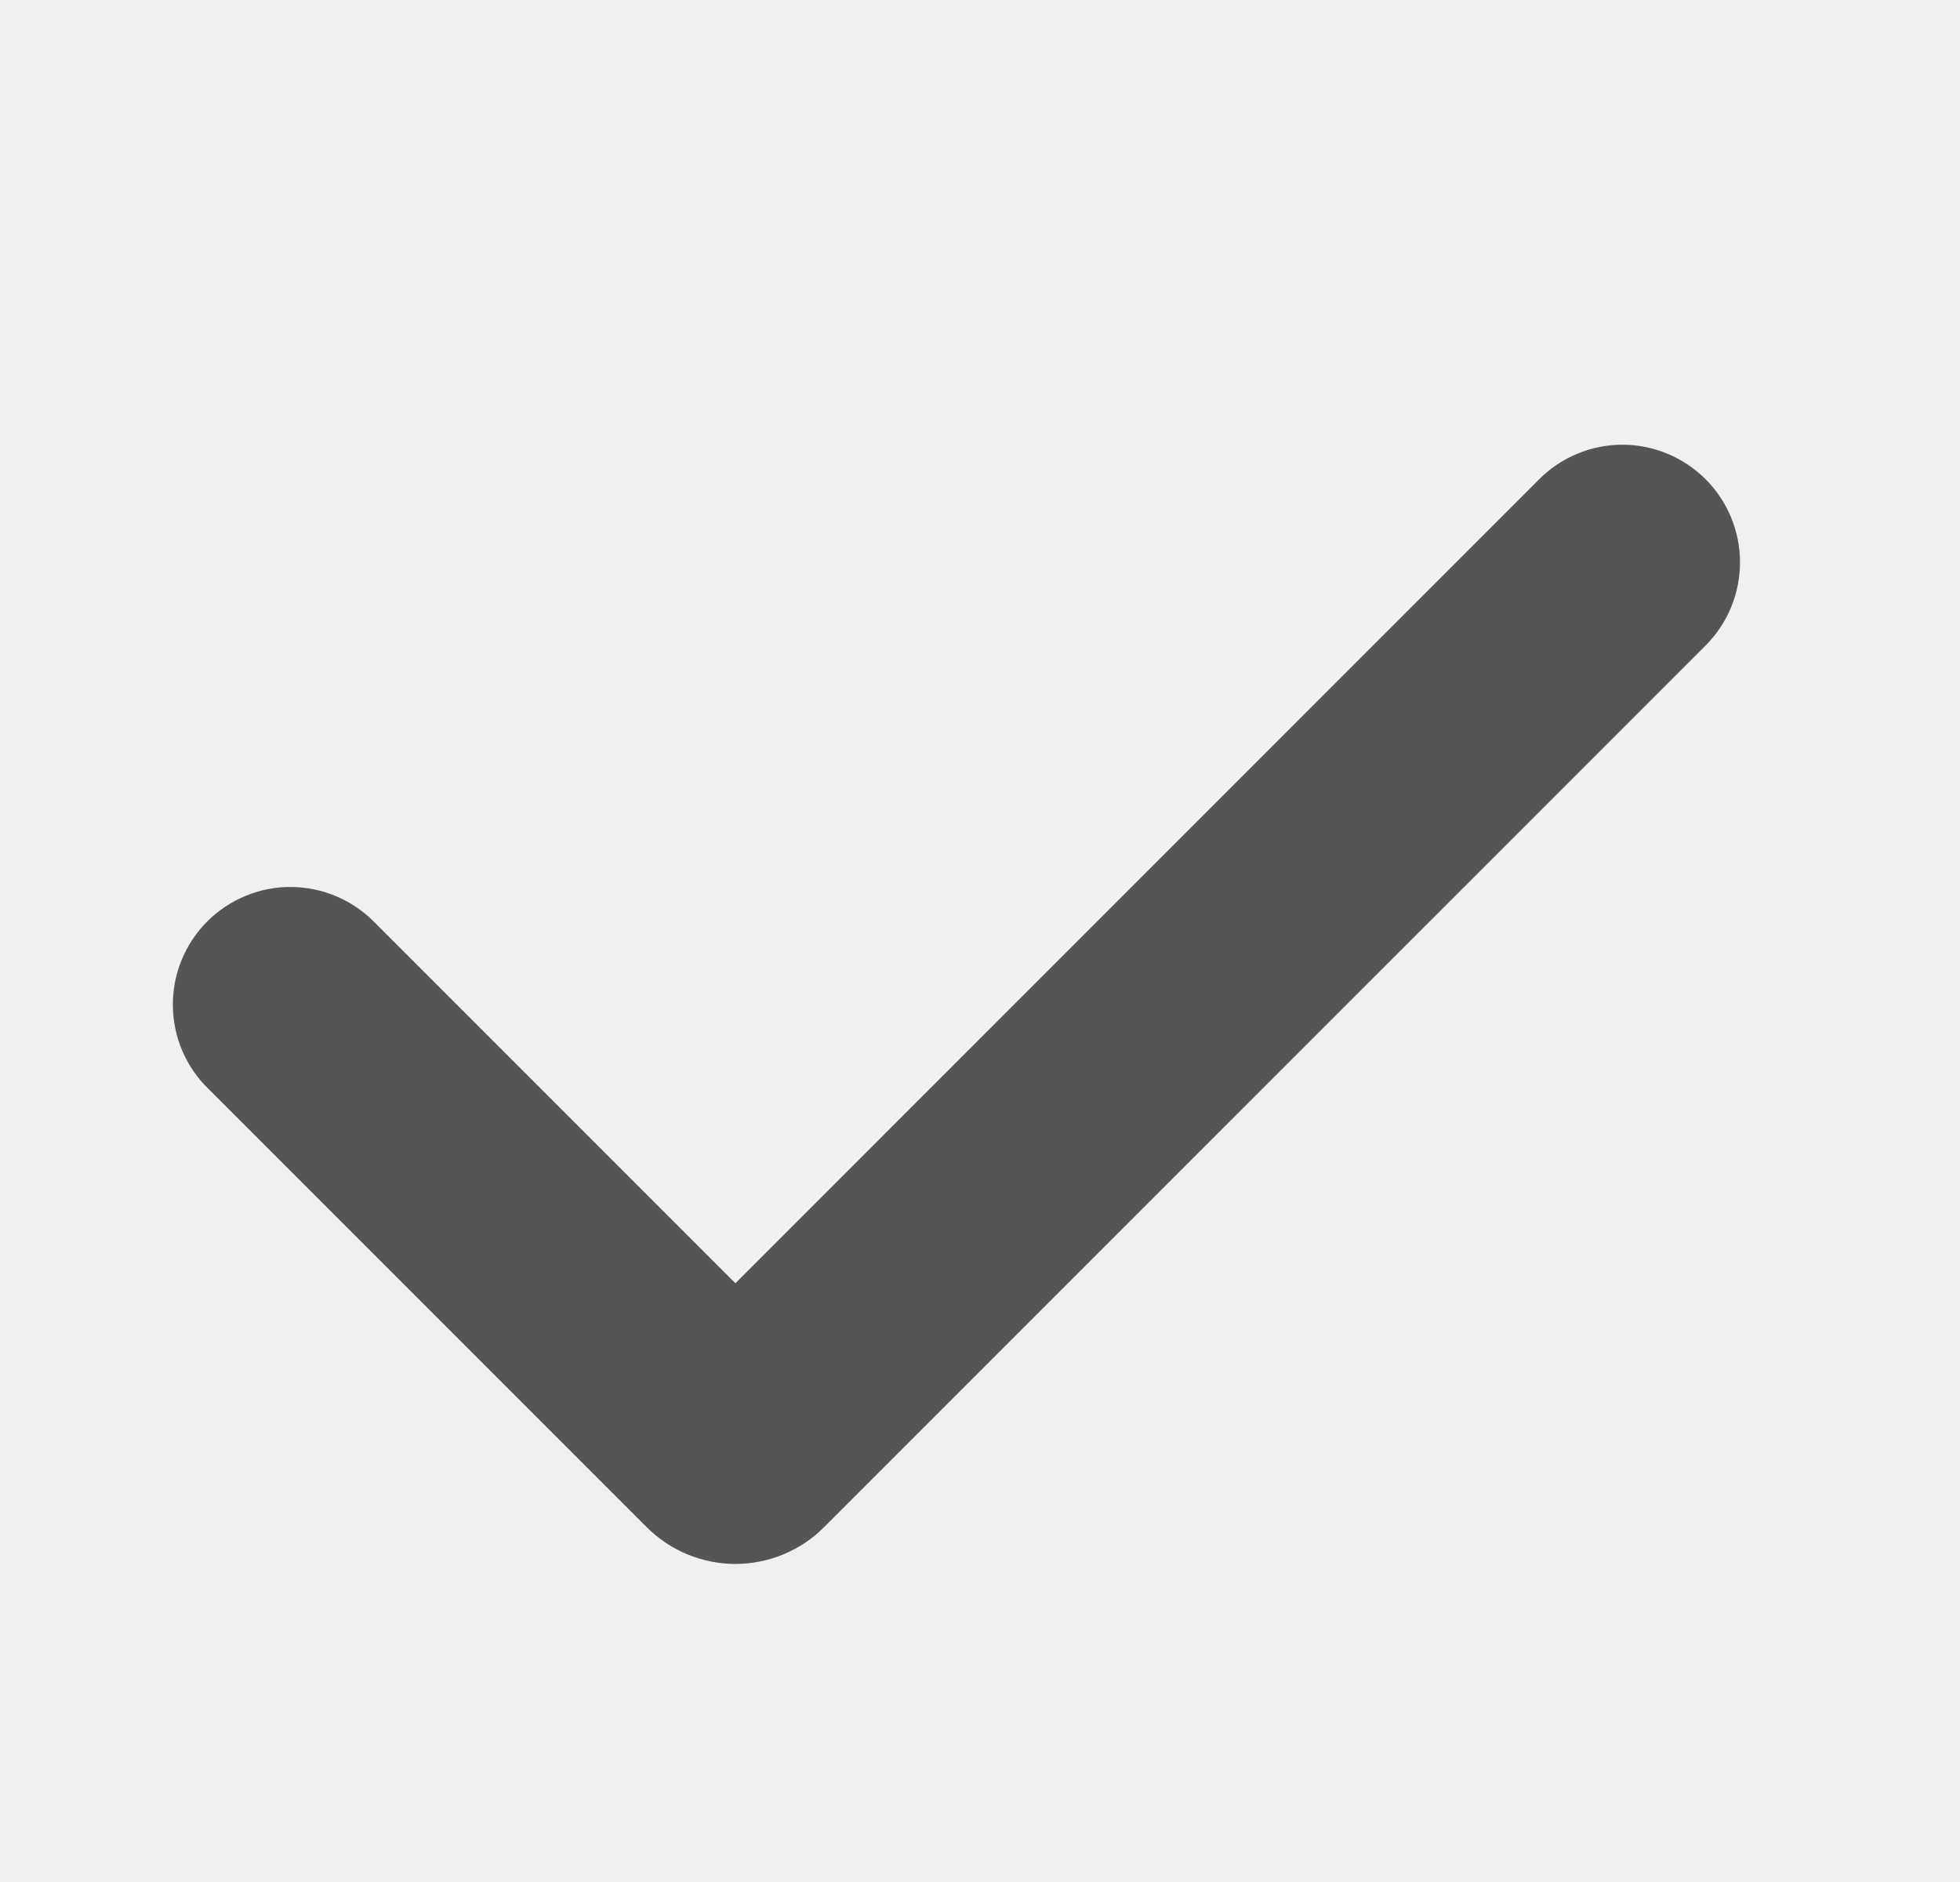
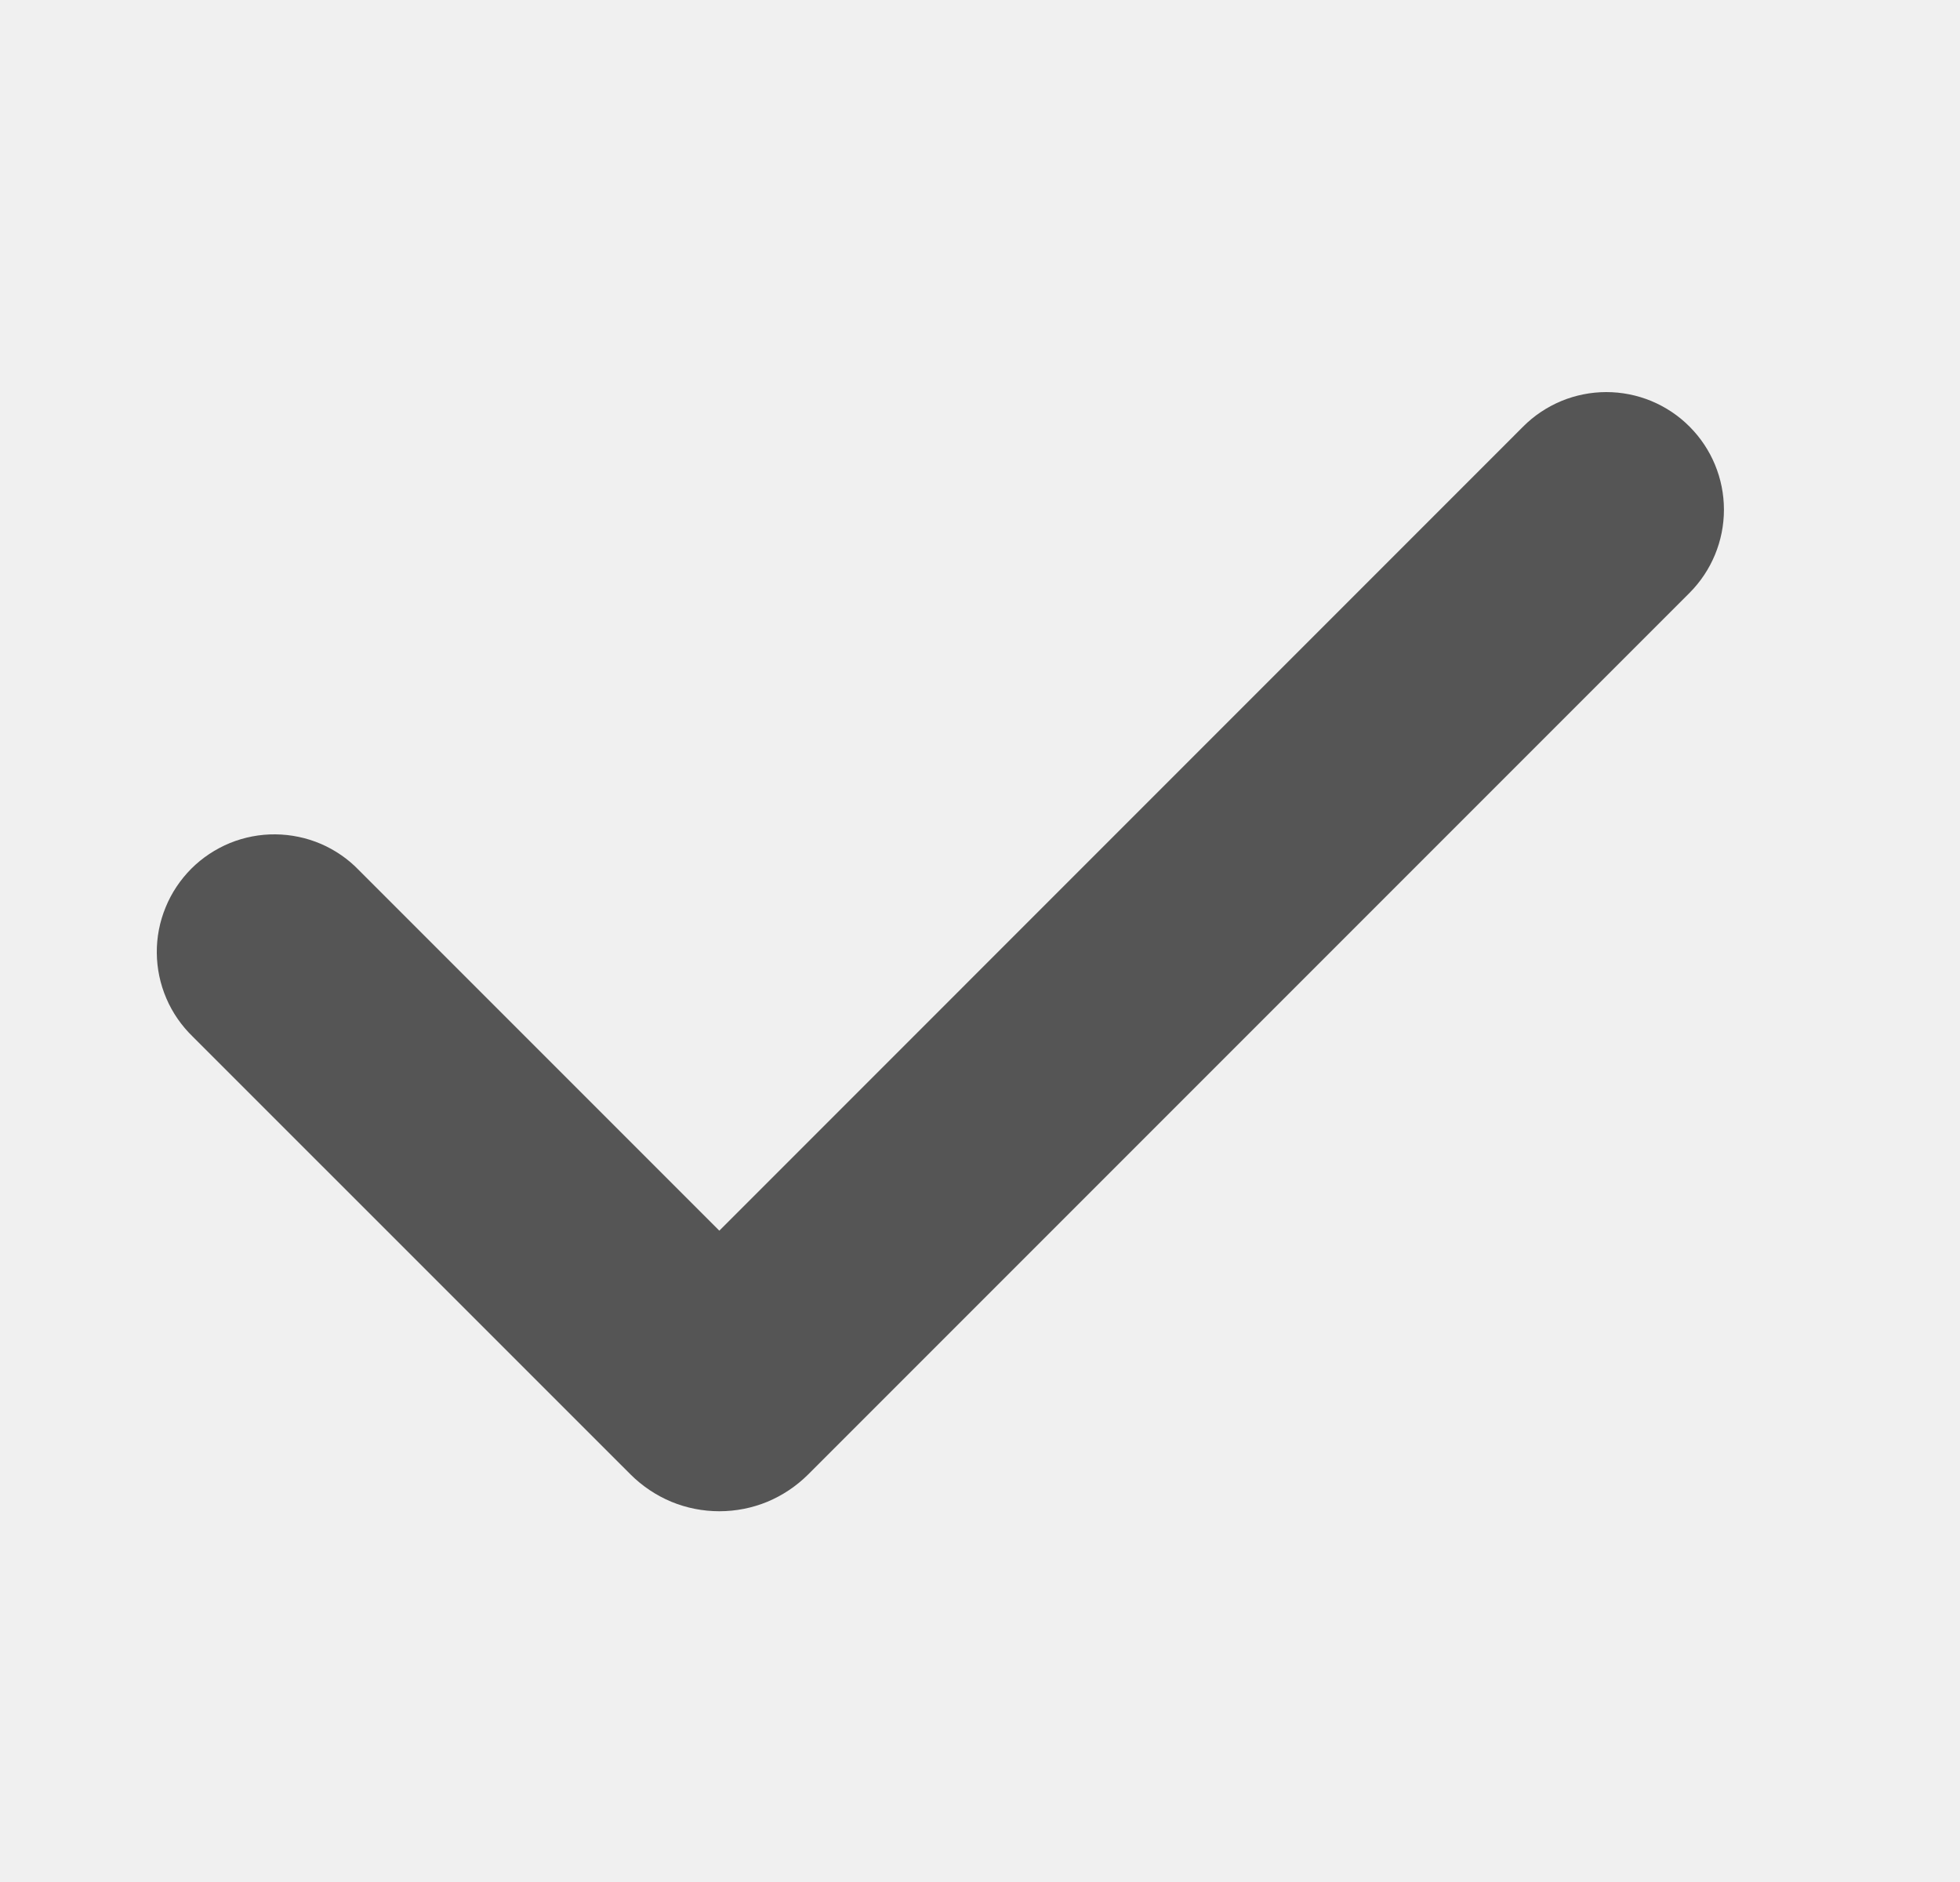
<svg xmlns="http://www.w3.org/2000/svg" width="25" height="24" viewBox="0 0 25 24" fill="none">
  <g clip-path="url(#clip0_210_50)">
-     <path fill-rule="evenodd" clip-rule="evenodd" d="M21.755 6.111C22.036 6.392 22.194 6.774 22.194 7.171C22.194 7.569 22.036 7.951 21.755 8.232L10.511 19.475C10.363 19.624 10.187 19.741 9.992 19.822C9.798 19.902 9.59 19.944 9.38 19.944C9.17 19.944 8.962 19.902 8.768 19.822C8.573 19.741 8.397 19.624 8.249 19.475L2.663 13.89C2.519 13.752 2.405 13.586 2.326 13.403C2.248 13.22 2.206 13.023 2.205 12.824C2.203 12.625 2.241 12.427 2.316 12.243C2.392 12.059 2.503 11.891 2.644 11.75C2.785 11.61 2.952 11.498 3.137 11.423C3.321 11.347 3.518 11.309 3.718 11.311C3.917 11.313 4.114 11.354 4.297 11.433C4.48 11.511 4.645 11.626 4.784 11.769L9.38 16.365L19.633 6.111C19.772 5.972 19.937 5.861 20.119 5.786C20.301 5.71 20.497 5.671 20.694 5.671C20.891 5.671 21.086 5.71 21.268 5.786C21.45 5.861 21.615 5.972 21.755 6.111Z" fill="#555555" />
+     <path fill-rule="evenodd" clip-rule="evenodd" d="M21.55 5.44C21.831 5.721 21.989 6.102 21.989 6.5C21.989 6.898 21.831 7.279 21.55 7.561L10.307 18.804C10.158 18.952 9.982 19.07 9.788 19.151C9.594 19.231 9.386 19.272 9.175 19.272C8.965 19.272 8.757 19.231 8.563 19.151C8.369 19.07 8.193 18.952 8.044 18.804L2.458 13.219C2.315 13.08 2.2 12.915 2.122 12.732C2.043 12.549 2.002 12.352 2 12.153C1.998 11.954 2.036 11.756 2.112 11.572C2.187 11.387 2.299 11.22 2.439 11.079C2.58 10.938 2.748 10.827 2.932 10.751C3.116 10.676 3.314 10.638 3.513 10.64C3.712 10.642 3.909 10.683 4.092 10.761C4.275 10.84 4.441 10.954 4.579 11.098L9.175 15.694L19.428 5.44C19.567 5.3 19.733 5.19 19.915 5.114C20.097 5.039 20.292 5 20.489 5C20.686 5 20.881 5.039 21.063 5.114C21.245 5.19 21.411 5.3 21.55 5.44Z" fill="#555555" />
  </g>
  <defs>
    <clipPath id="clip0_210_50">
      <rect width="24" height="24" fill="white" transform="translate(0.208527)" />
    </clipPath>
  </defs>
</svg>
